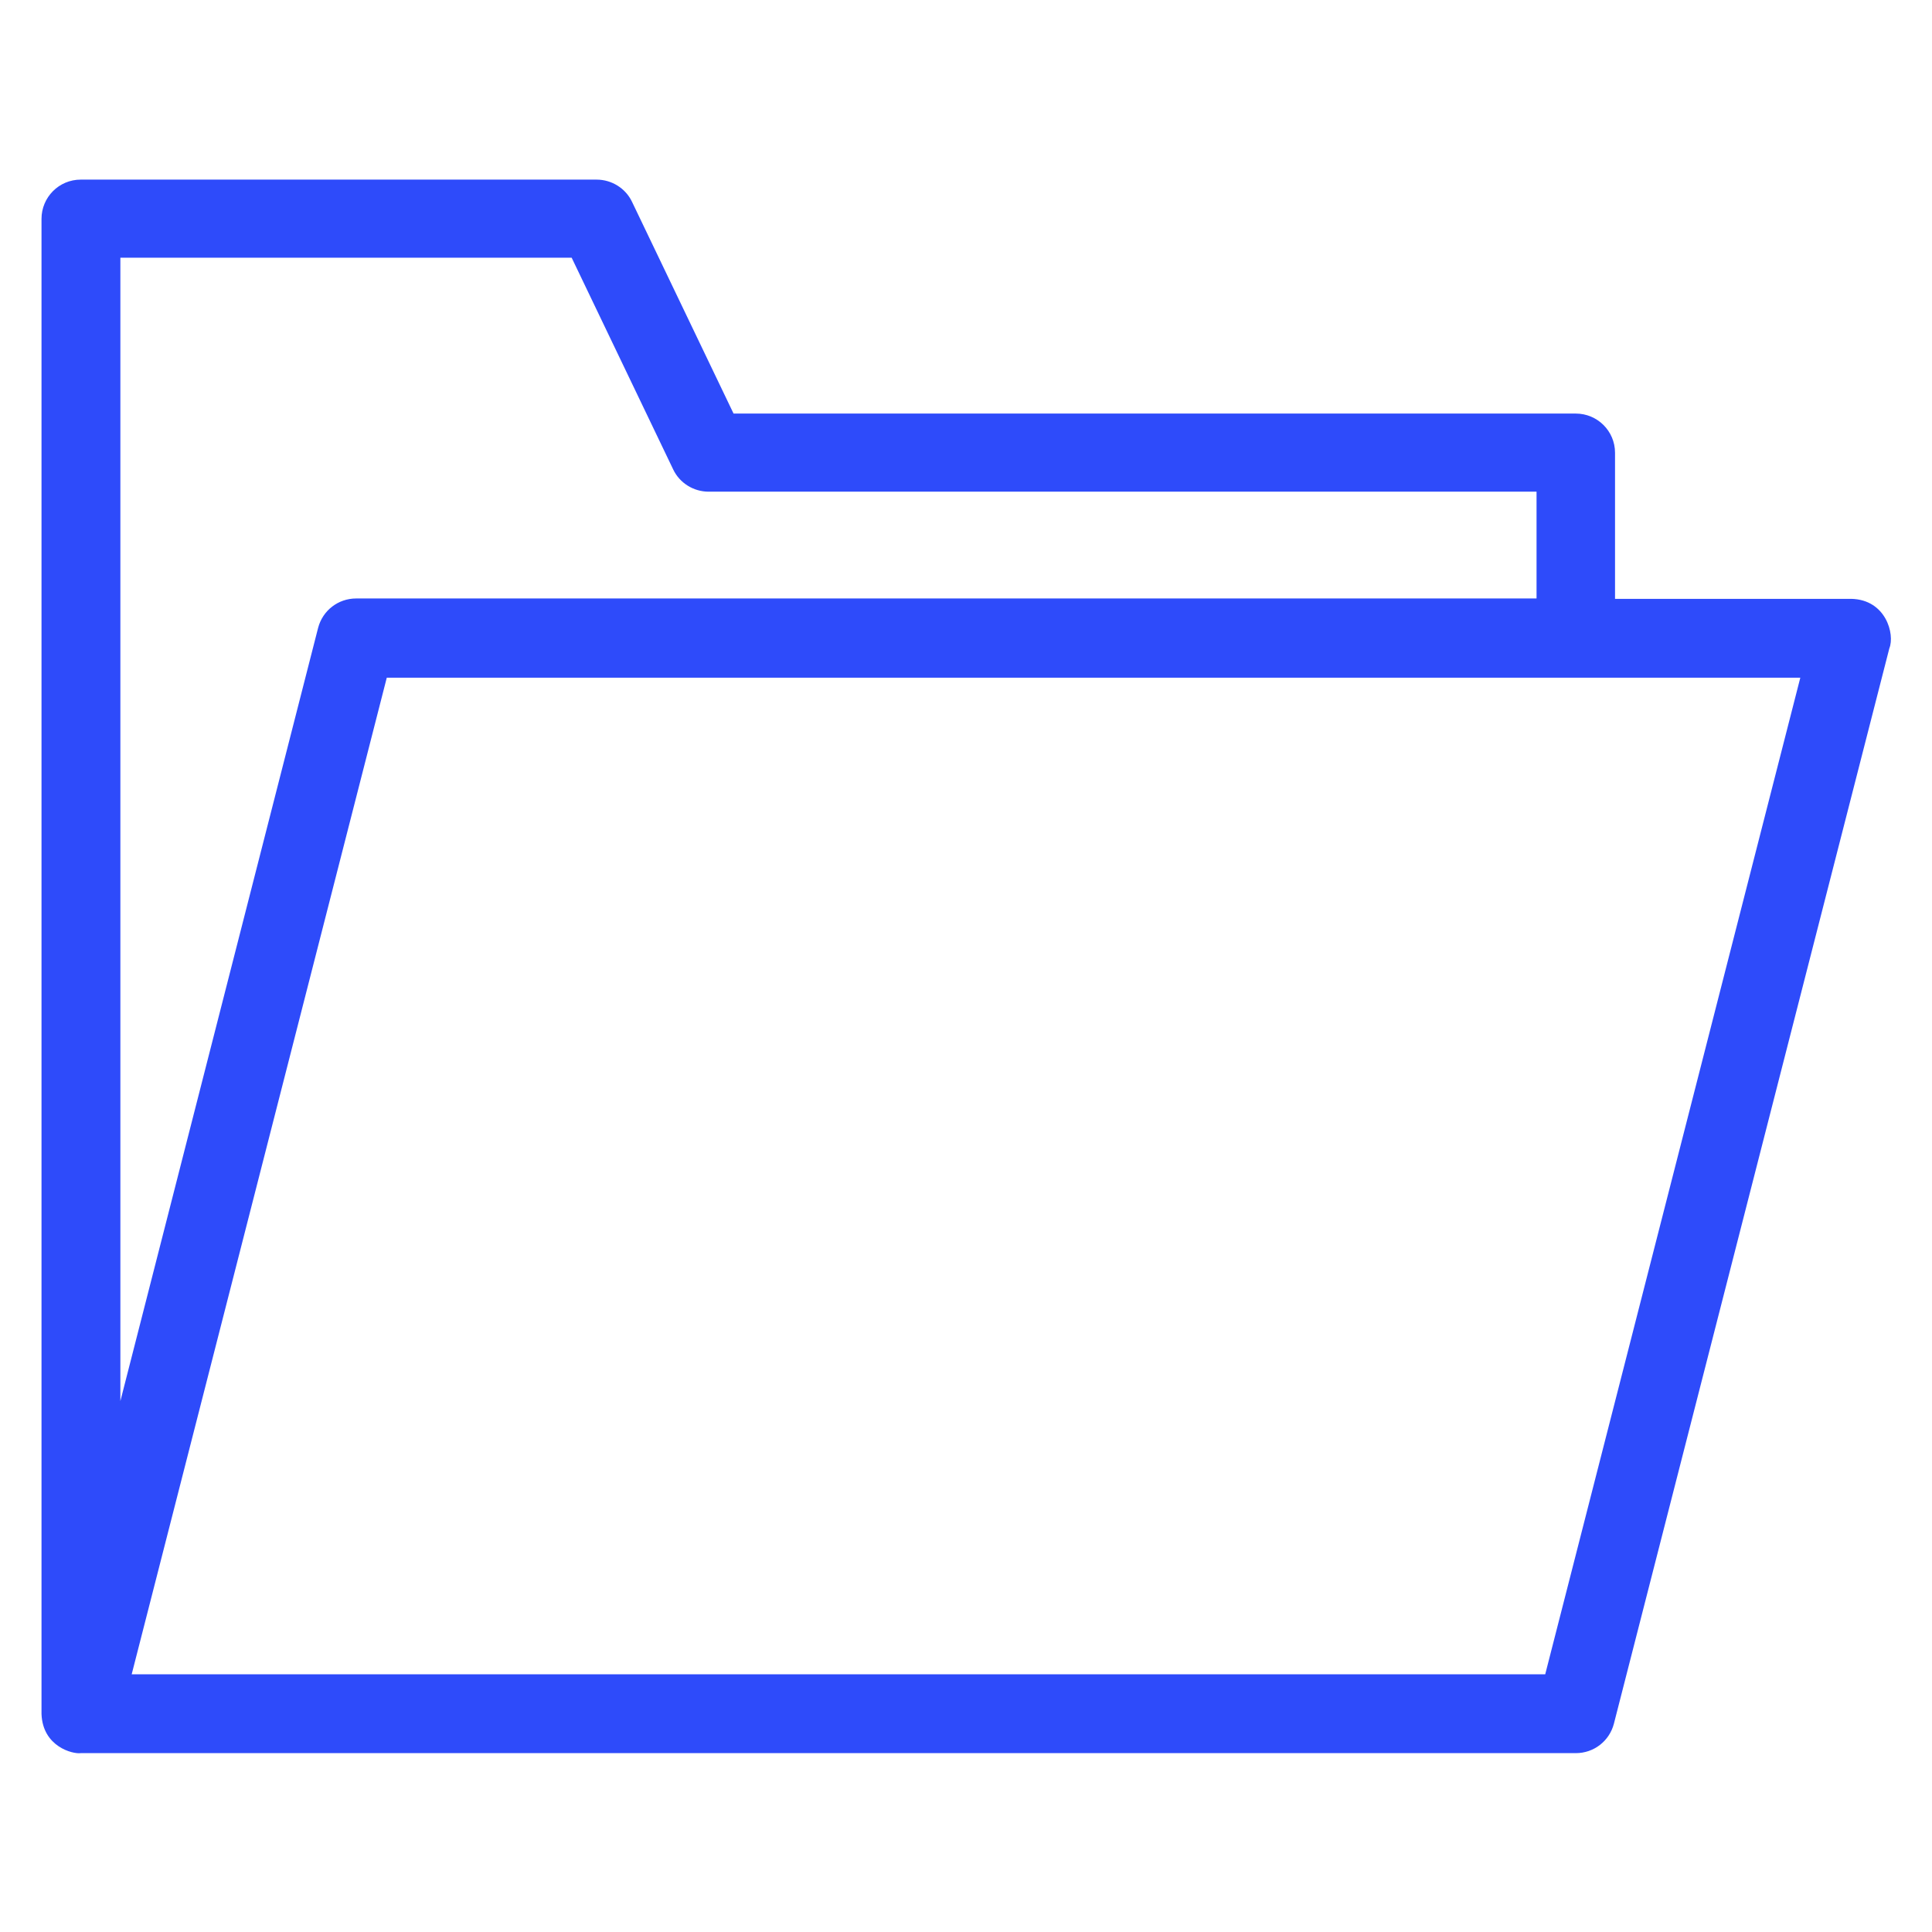
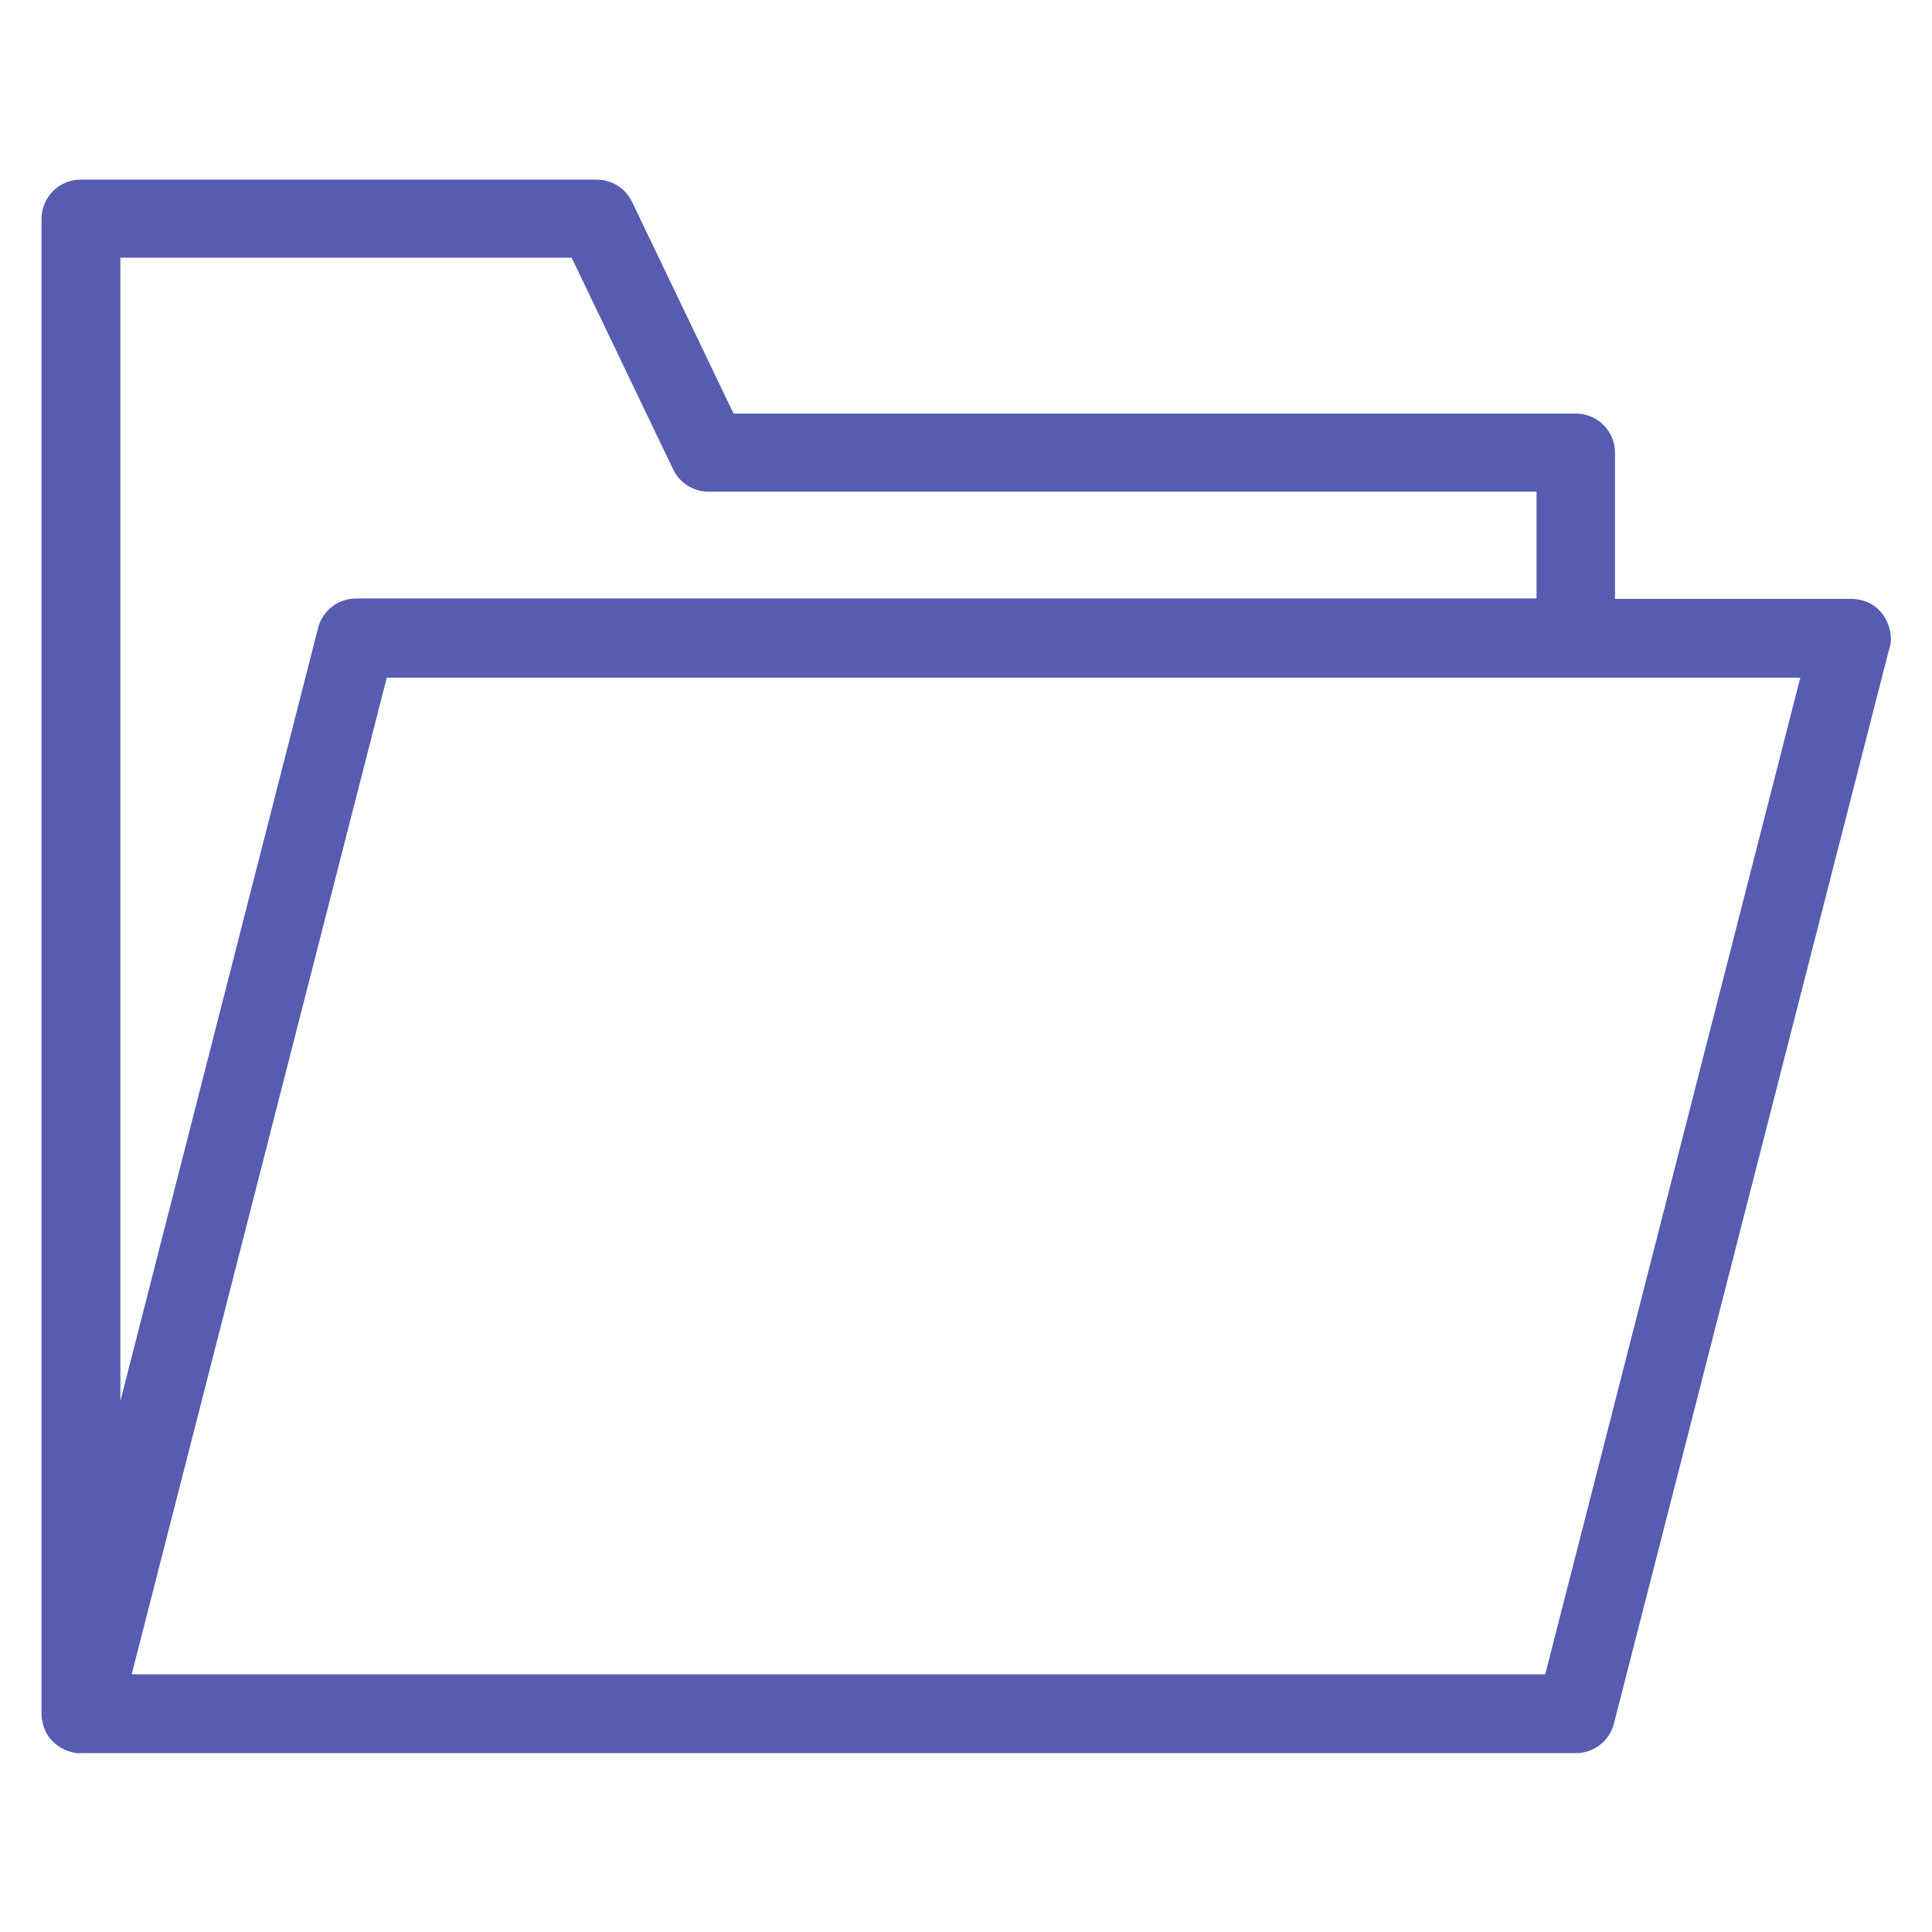
<svg xmlns="http://www.w3.org/2000/svg" version="1.1" viewBox="0 0 512 512" enable-background="new 0 0 512 512">
  <g>
-     <path fill="rgb(46, 75, 250)" d="m490.6,158.7h-62.6v-38.7c0-5.8-4.7-10.4-10.4-10.4h-223.2l-26.9-56.1c-1.7-3.6-5.4-5.9-9.4-5.9h-136.7c-5.8,0-10.4,4.7-10.4,10.4v396.2c0.3,8.7 8.3,10.7 10.4,10.4h396.2c4.8,0 8.9-3.2 10.1-7.8l73-285c1.5-3.7-0.9-12.9-10.1-13.1zm-458.7-90.4h119.6l26.9,56.1c1.7,3.6 5.4,5.9 9.4,5.9h219.4v28.3h-312.8c-4.8,0-8.9,3.2-10.1,7.8l-52.4,204.9v-303zm377.6,375.4h-374.6l67.6-264.1h374.6l-67.6,264.1z" />
+     <path fill="#565CAF" d="m490.6,158.7h-62.6v-38.7c0-5.8-4.7-10.4-10.4-10.4h-223.2l-26.9-56.1c-1.7-3.6-5.4-5.9-9.4-5.9h-136.7c-5.8,0-10.4,4.7-10.4,10.4v396.2c0.3,8.7 8.3,10.7 10.4,10.4h396.2c4.8,0 8.9-3.2 10.1-7.8l73-285c1.5-3.7-0.9-12.9-10.1-13.1zm-458.7-90.4h119.6l26.9,56.1c1.7,3.6 5.4,5.9 9.4,5.9h219.4v28.3h-312.8c-4.8,0-8.9,3.2-10.1,7.8l-52.4,204.9v-303zm377.6,375.4h-374.6l67.6-264.1h374.6l-67.6,264.1z" />
  </g>
</svg>
